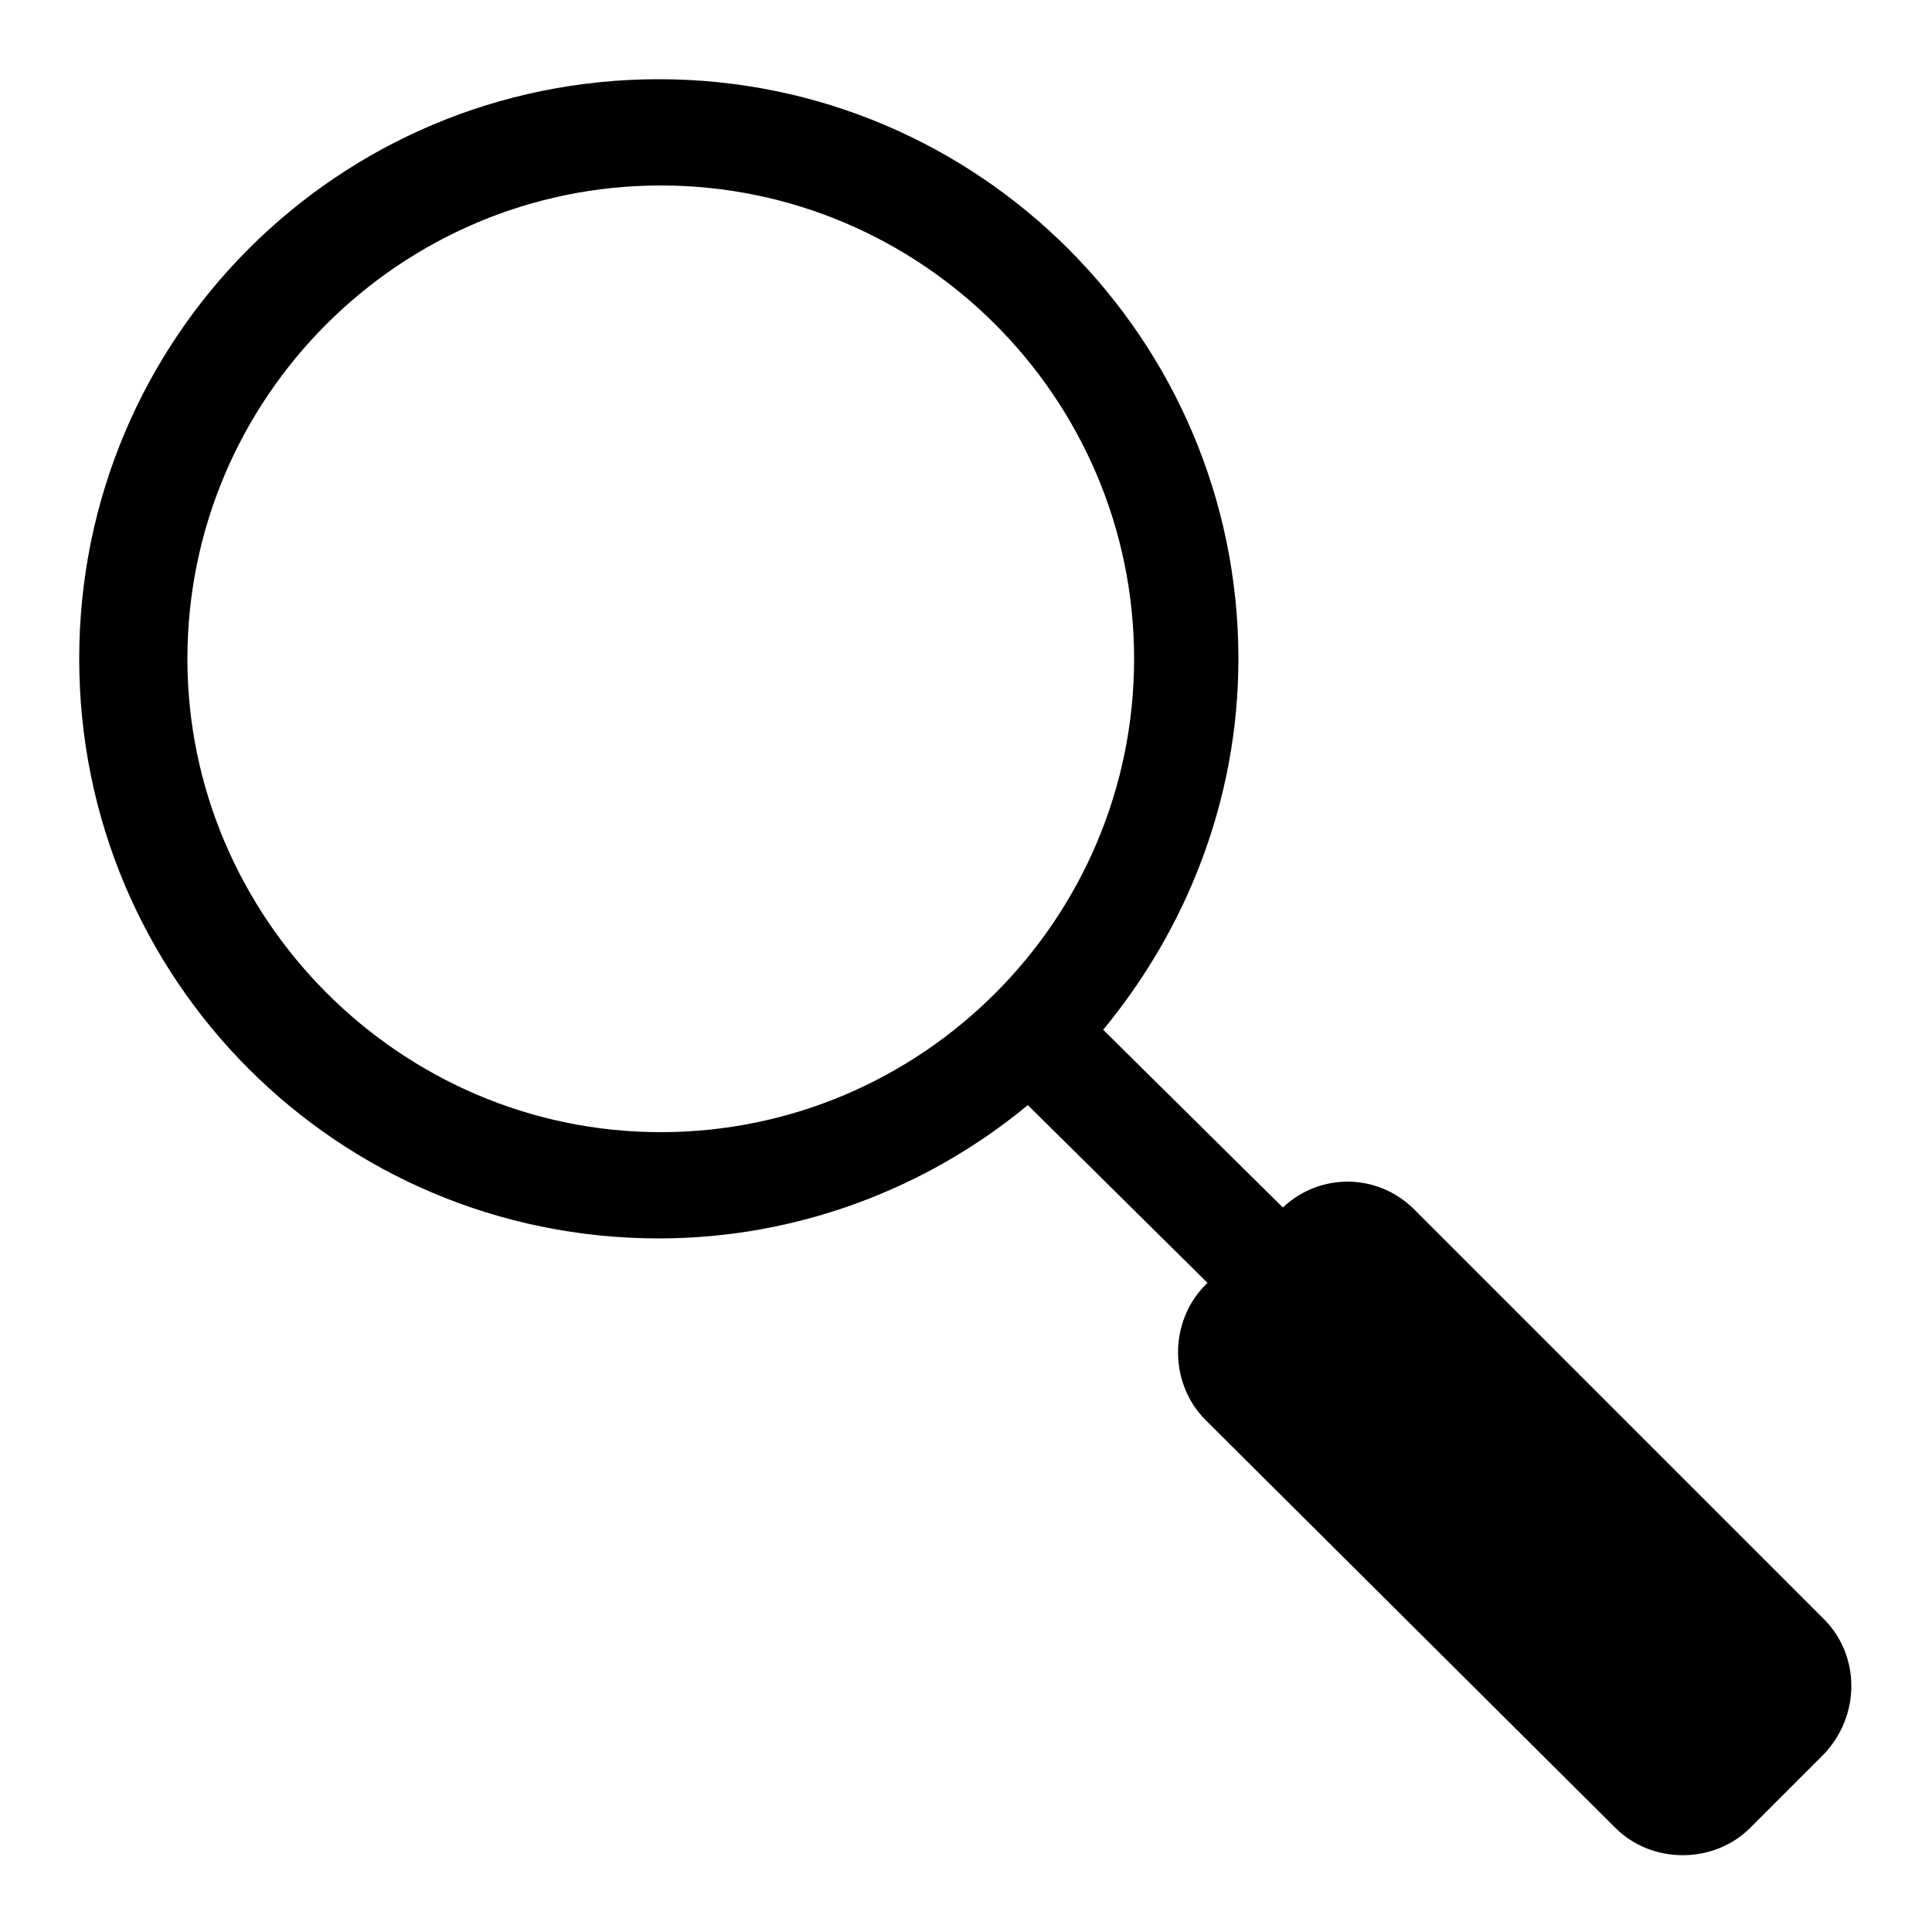
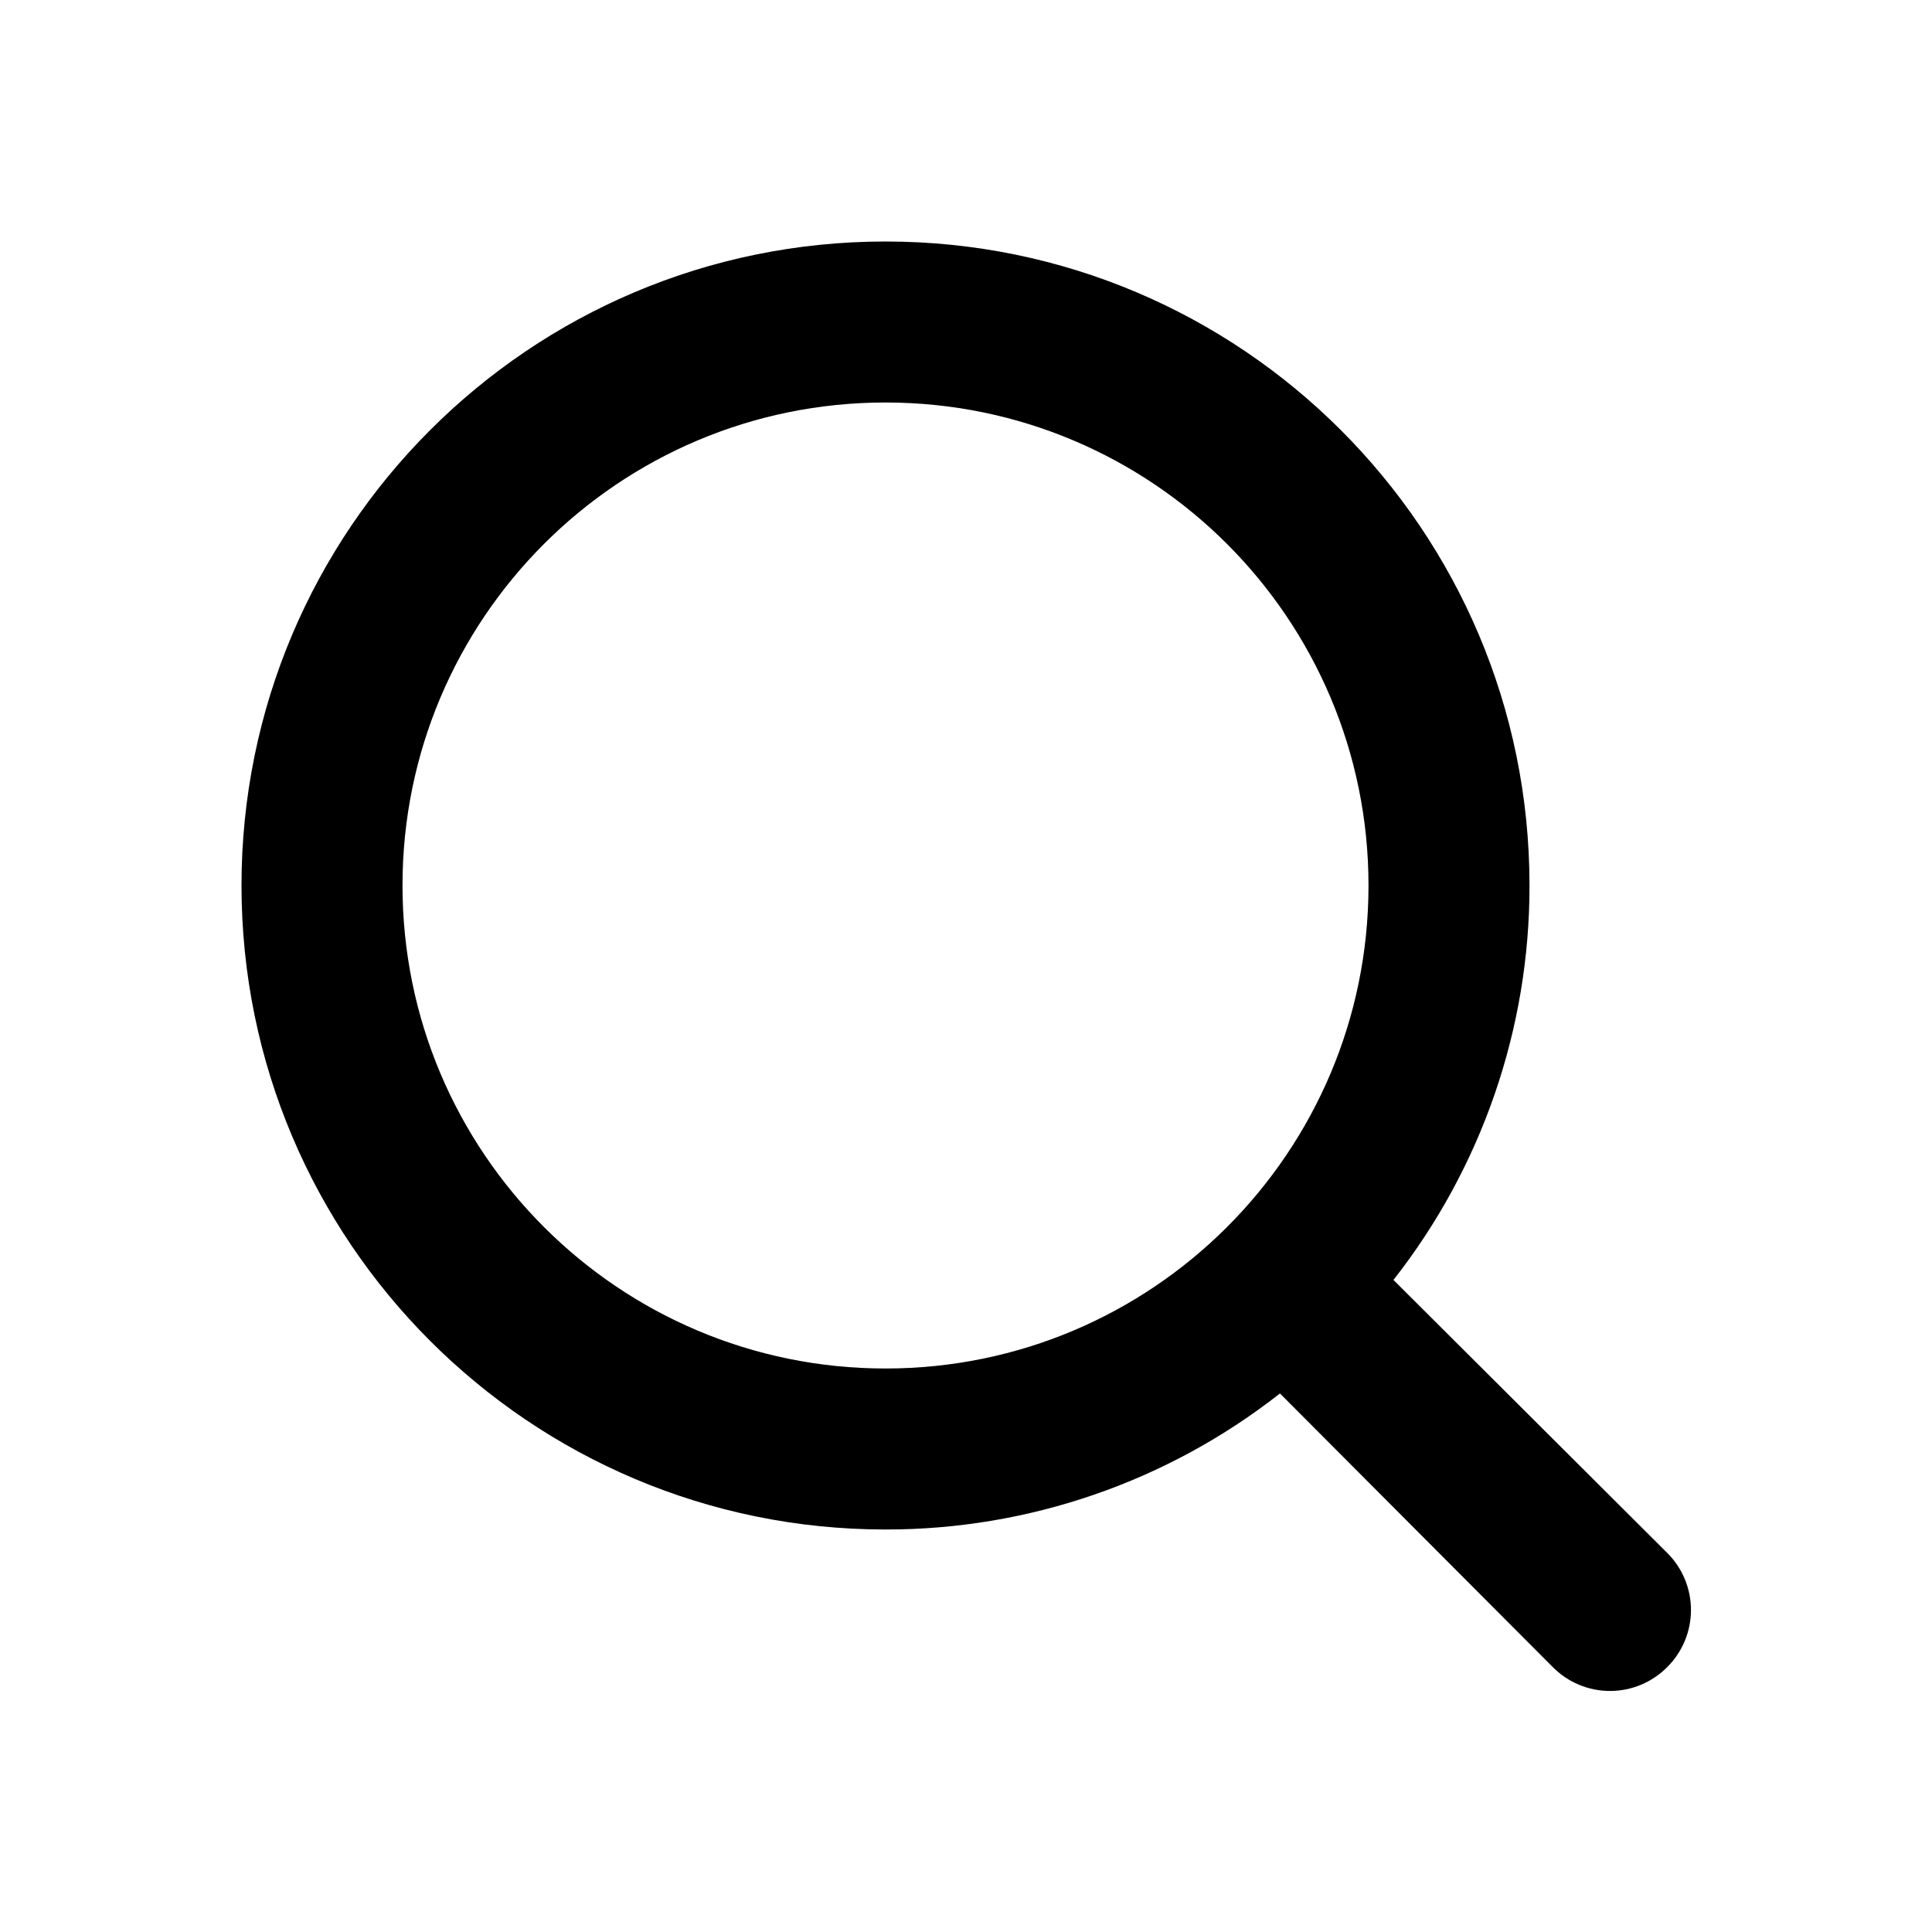
- <svg xmlns="http://www.w3.org/2000/svg" version="1.1" id="Layer_1" x="0px" y="0px" viewBox="0 0 100 100" style="enable-background:new 0 0 100 100;" xml:space="preserve">
-   <path d="M94.4,83.8L73.2,62.6c-1.9-1.9-4.9-1.9-6.8-0.1l-9.3-9.2c4.3-5.2,7-11.9,7-19.2c0-16.5-13.4-30-30-30s-30,13.4-30,30  s13.4,30,30,30c7.2,0,13.9-2.6,19.1-6.9l9.3,9.2l-0.1,0.1c-1.9,1.9-1.9,5.1,0,7l21.2,21.1c1.9,1.9,5.1,1.9,7,0l3.8-3.8  C96.3,88.8,96.3,85.7,94.4,83.8z M9.7,34.1c0-13.5,11-24.5,24.5-24.5s24.5,11,24.5,24.5s-11,24.5-24.5,24.5S9.7,47.5,9.7,34.1z" />
+ <svg xmlns="http://www.w3.org/2000/svg" viewBox="0 0 24 24">
+   <g data-name="Layer 2">
+     <g data-name="search">
+       <rect width="24" height="24" opacity="0" />
+       <path d="M20.71 19.29l-3.4-3.39A7.92 7.92 0 0 0 19 11a8 8 0 1 0-8 8 7.92 7.92 0 0 0 4.9-1.69l3.39 3.4a1 1 0 0 0 1.42 0 1 1 0 0 0 0-1.42zM5 11a6 6 0 1 1 6 6 6 6 0 0 1-6-6z" />
+     </g>
+   </g>
</svg>
